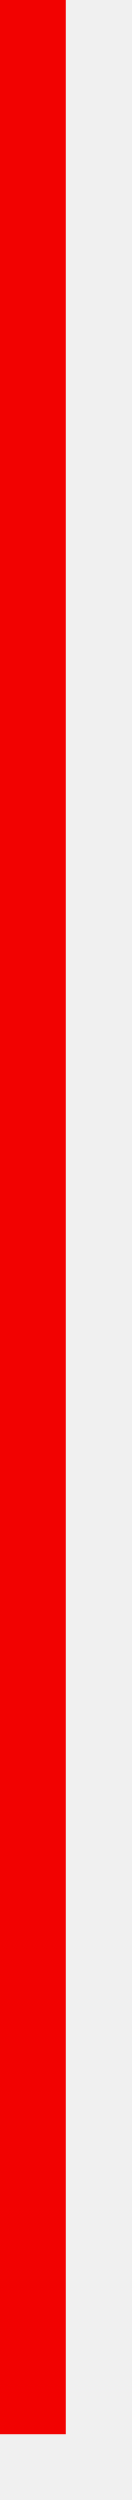
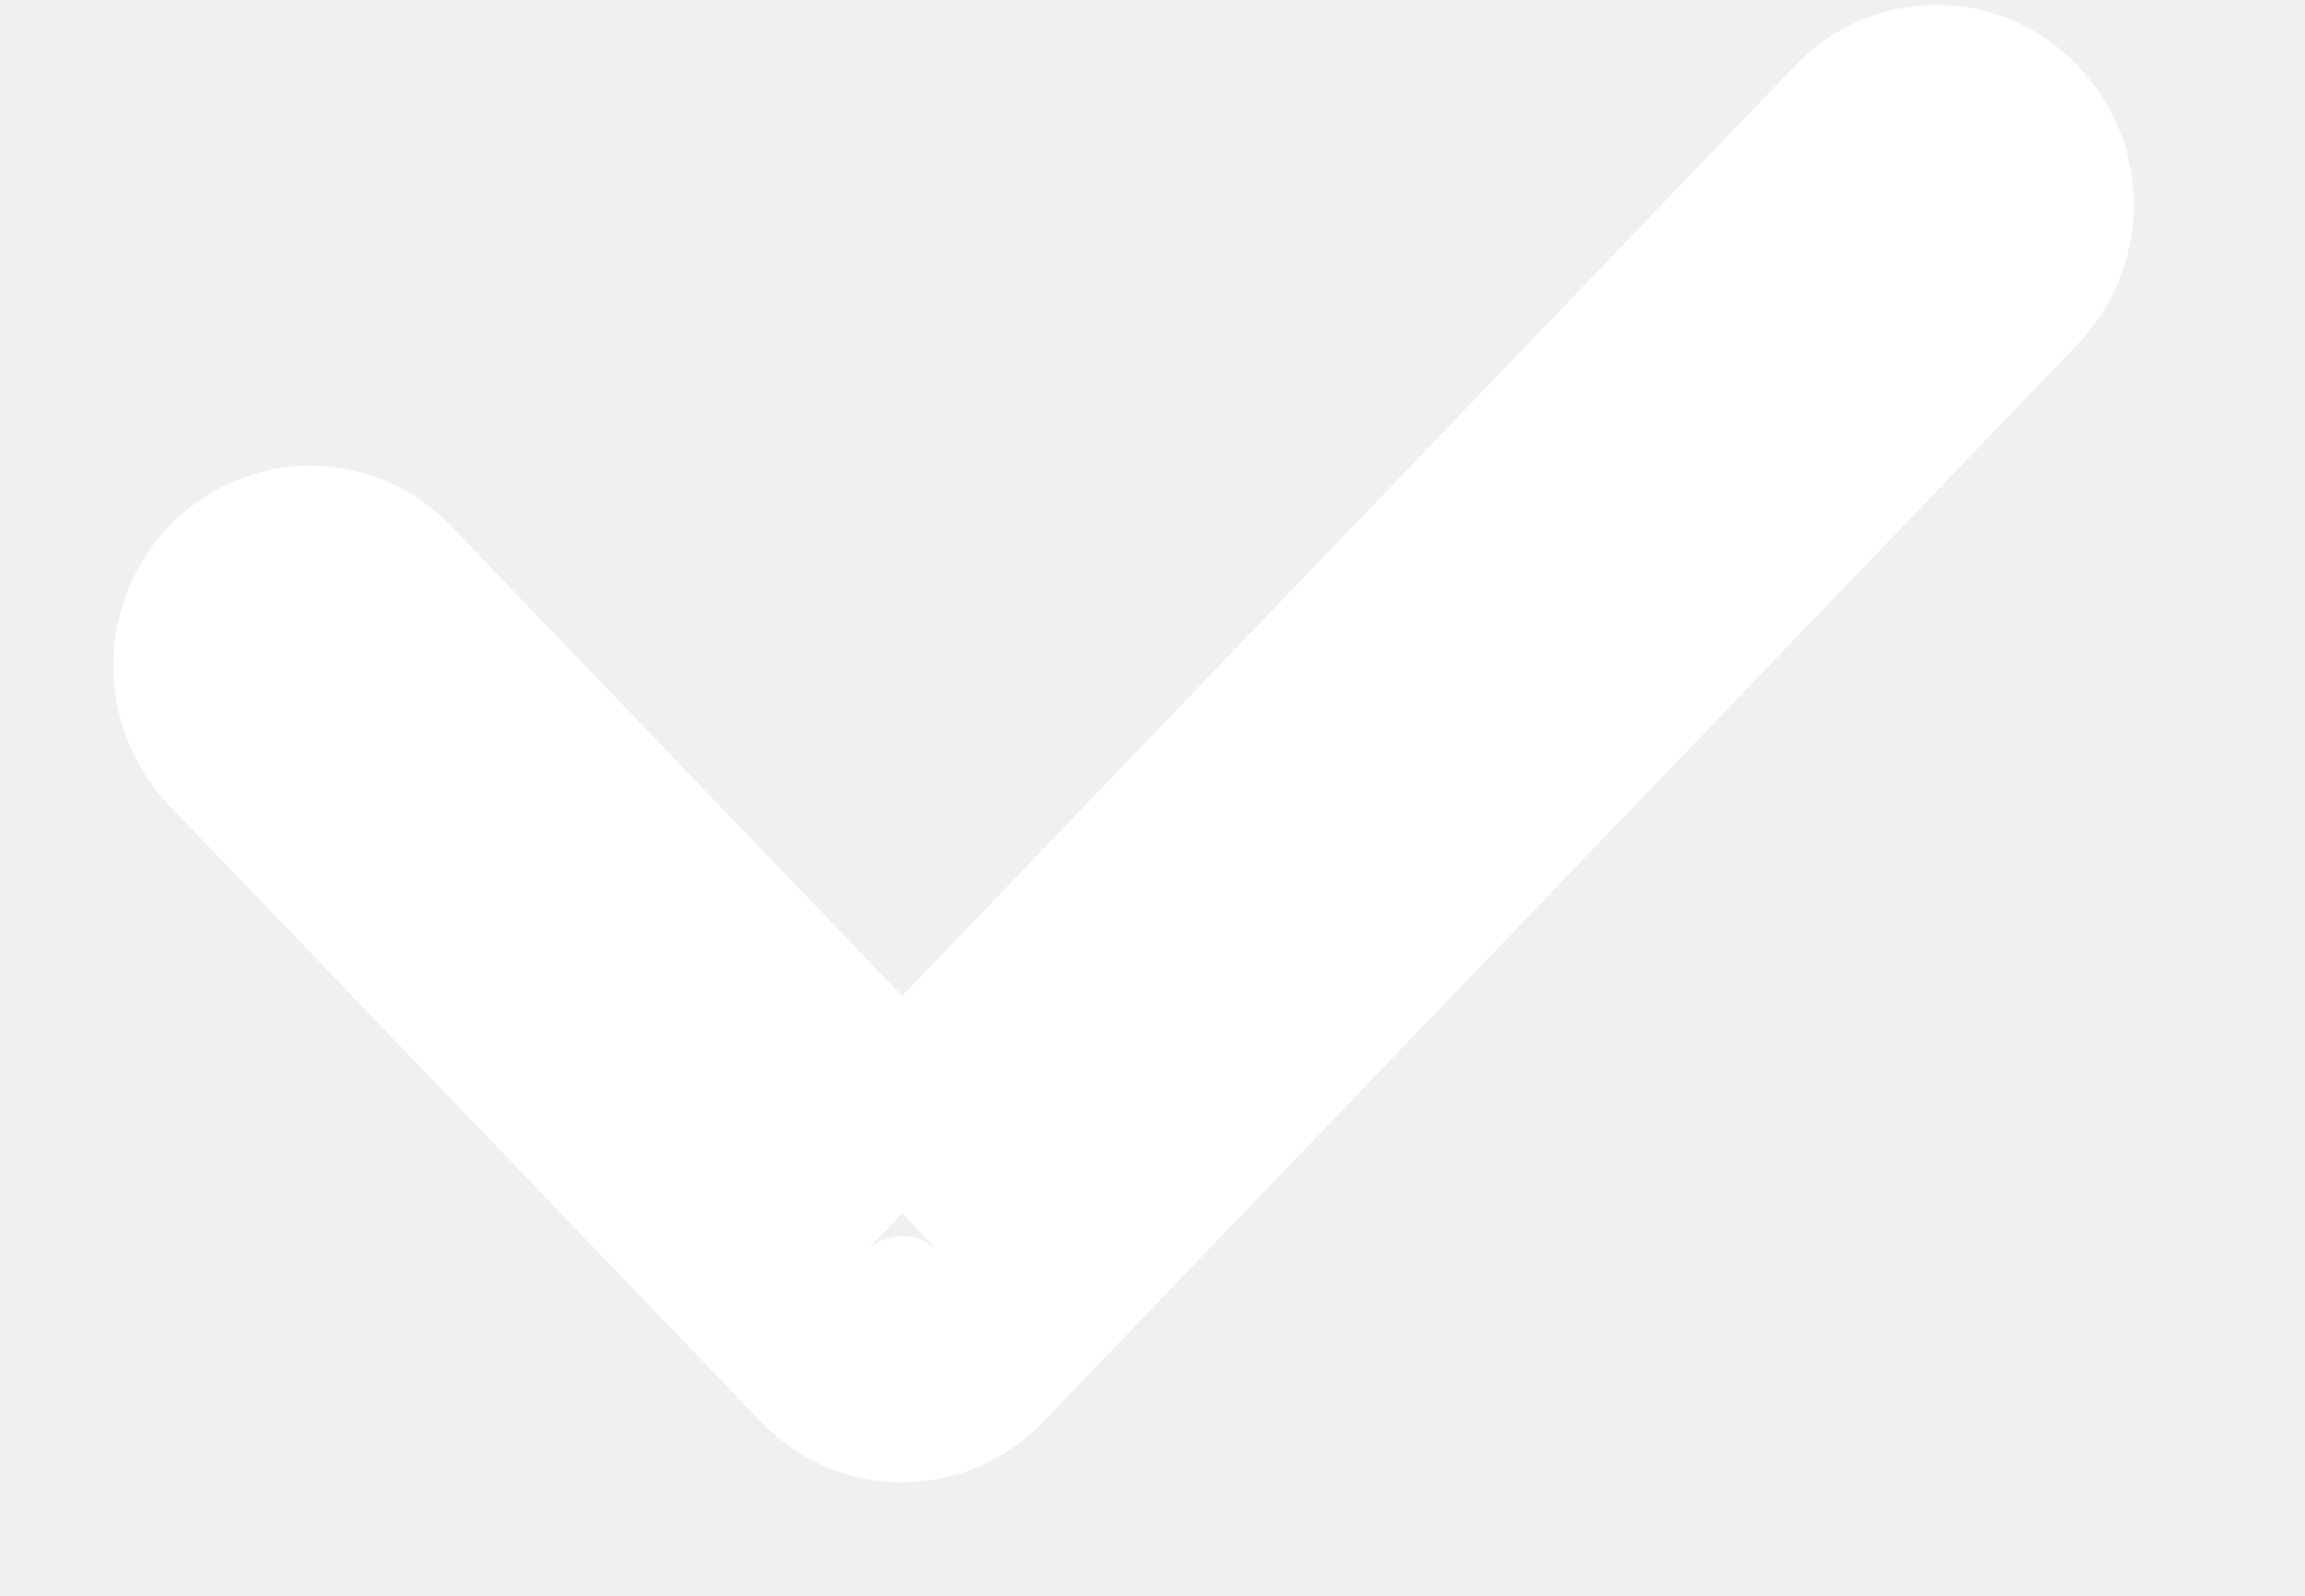
- <svg xmlns="http://www.w3.org/2000/svg" version="1.1" width="2px" height="38px">
-   <g transform="matrix(1 0 0 1 -376 -493 )">
-     <path d="M 376.5 493  L 376.5 530  " stroke-width="1" stroke="#f20201" fill="none" />
+ <svg xmlns="http://www.w3.org/2000/svg" version="1.1" width="13px" height="9px">
+   <g transform="matrix(1 0 0 1 -925 -167 )">
+     <path d="M 2.551 2.974  L 5.088 5.617  L 10.125 0.369  C 10.442 0.036  10.933 -0.065  11.356 0.117  C 11.768 0.298  12.034 0.705  12.034 1.156  C 12.034 1.449  11.92 1.732  11.717 1.943  L 5.883 8.019  C 5.676 8.237  5.388 8.36  5.088 8.36  C 4.787 8.36  4.499 8.237  4.292 8.019  L 0.968 4.557  C 0.688 4.273  0.576 3.863  0.674 3.476  C 0.771 3.083  1.072 2.773  1.462 2.665  C 1.855 2.558  2.274 2.677  2.551 2.974  Z M 5.294 7.058  L 5.088 6.843  L 4.882 7.058  C 4.936 7.003  5.01 6.971  5.088 6.971  C 5.166 6.971  5.24 7.003  5.294 7.058  Z " fill-rule="nonzero" fill="#ffffff" stroke="none" transform="matrix(1 0 0 1 925 167 )" />
  </g>
</svg>
